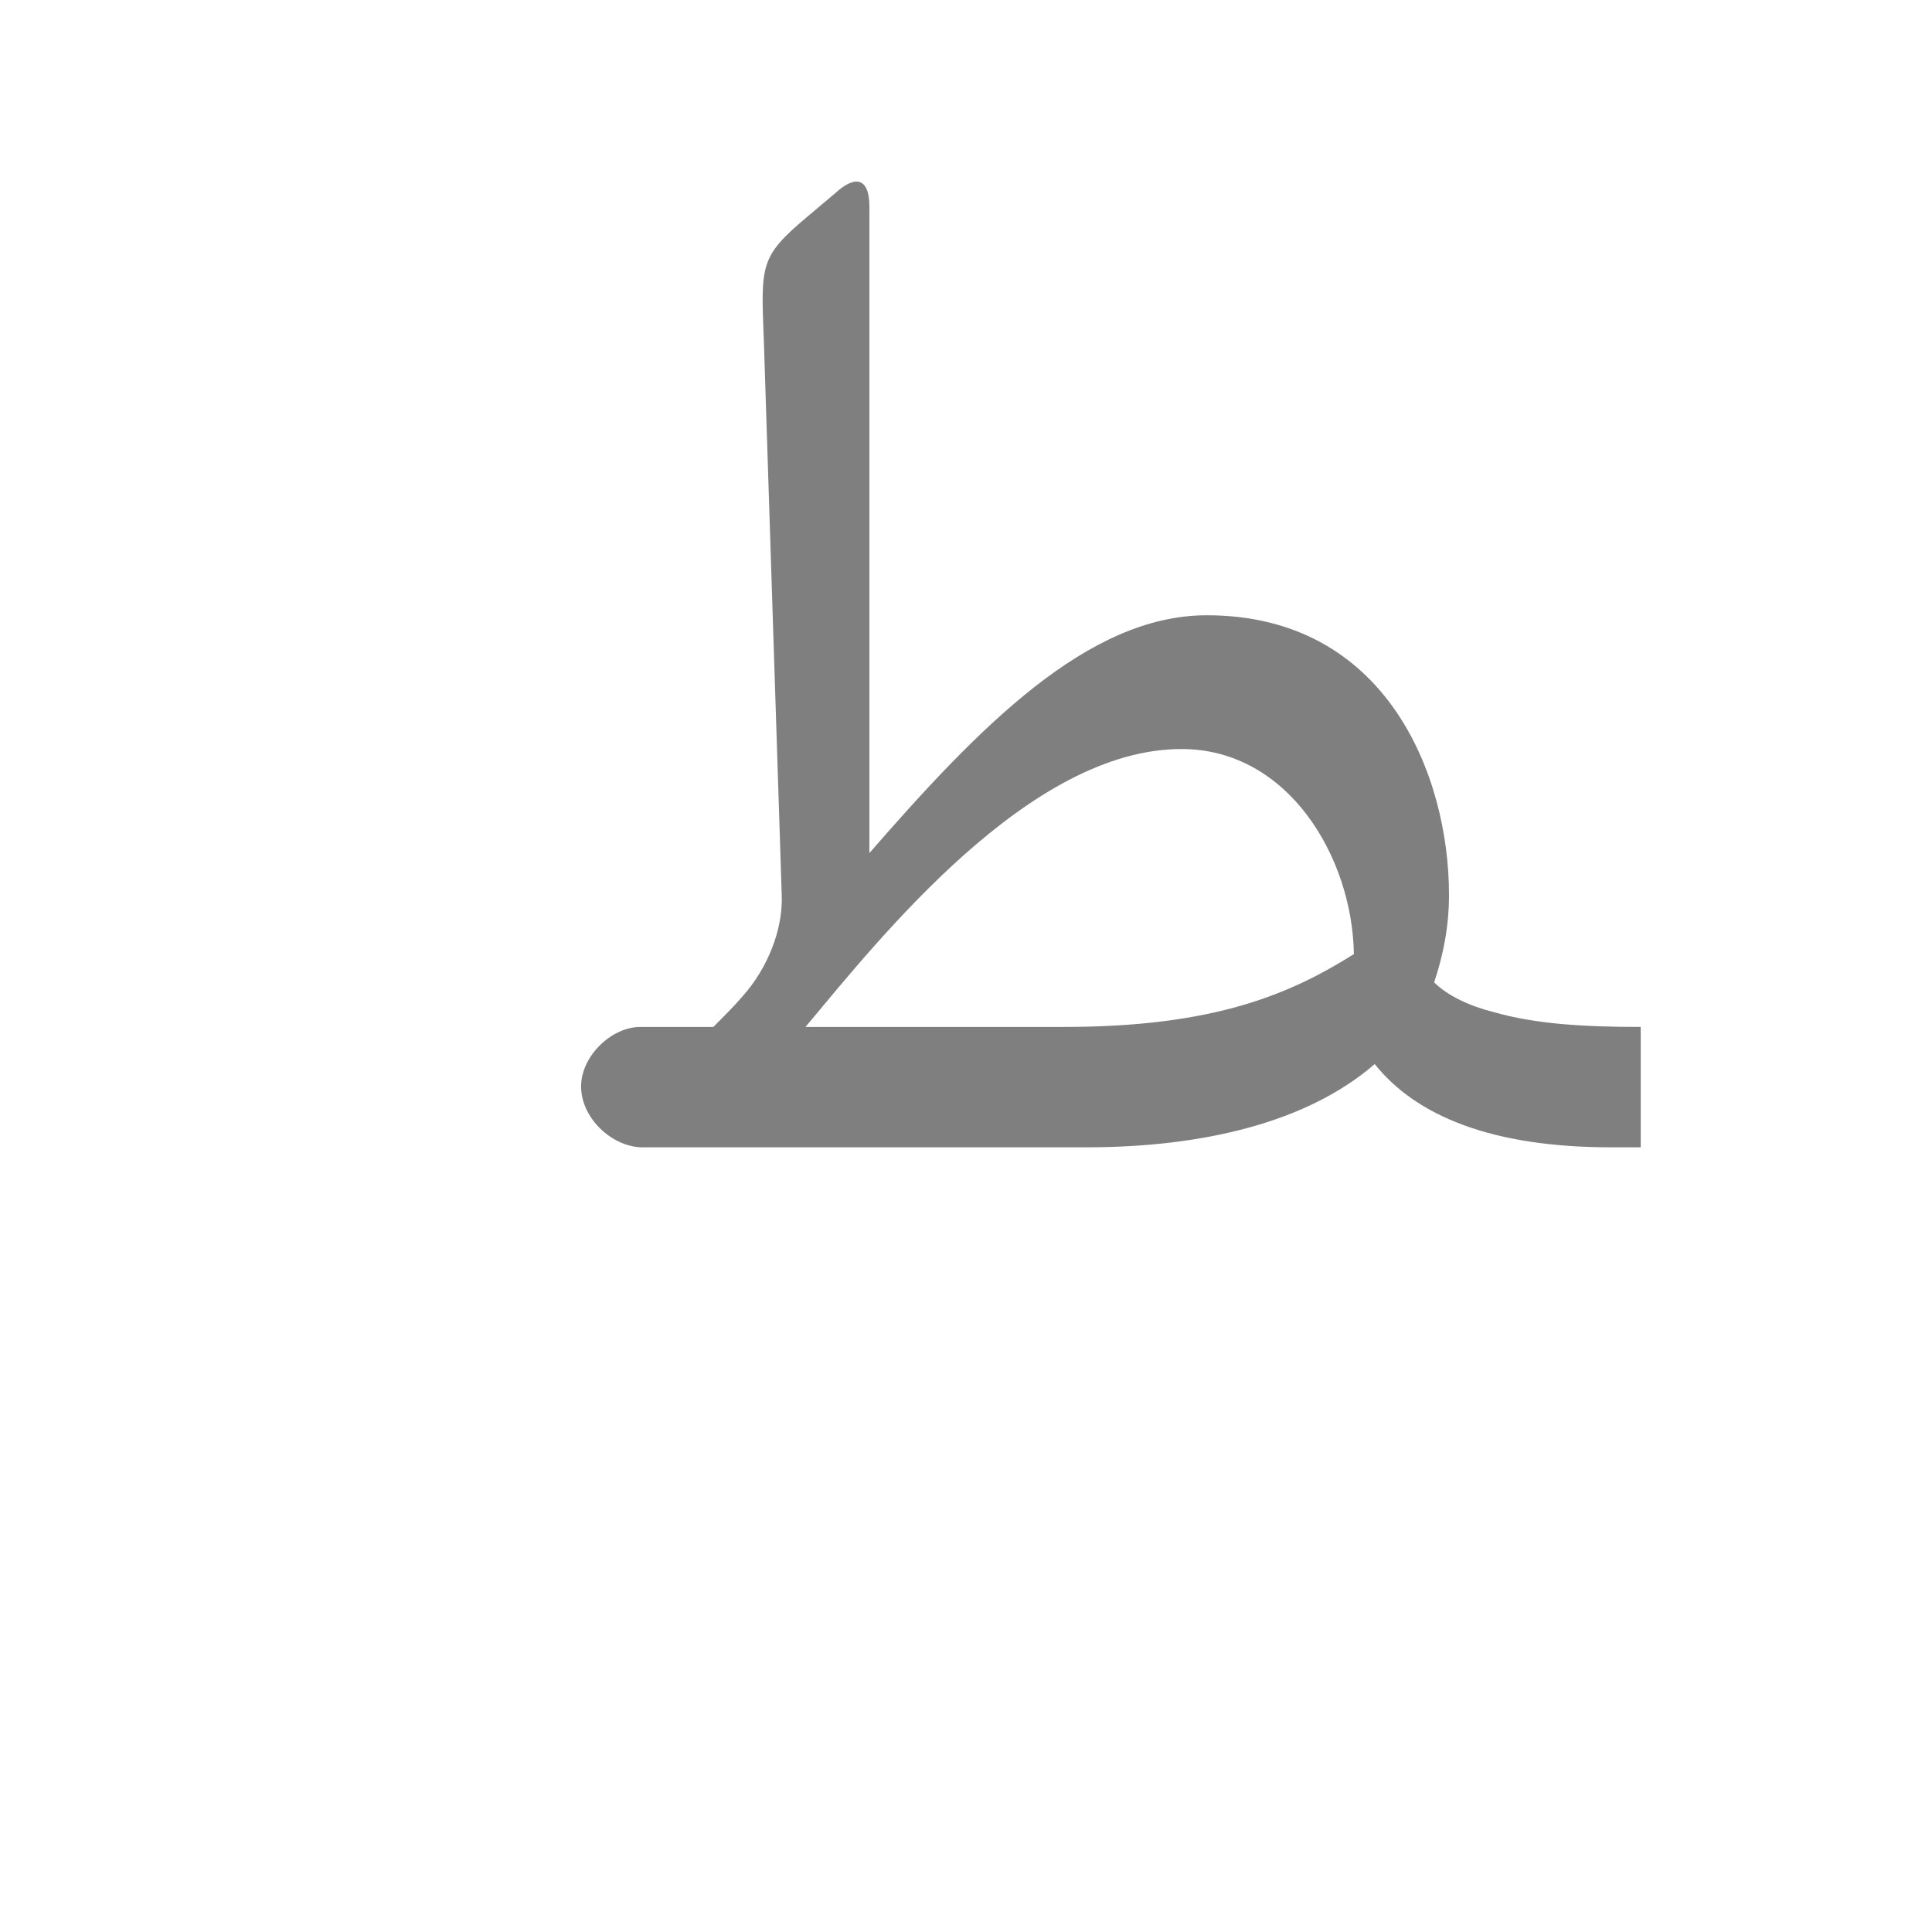
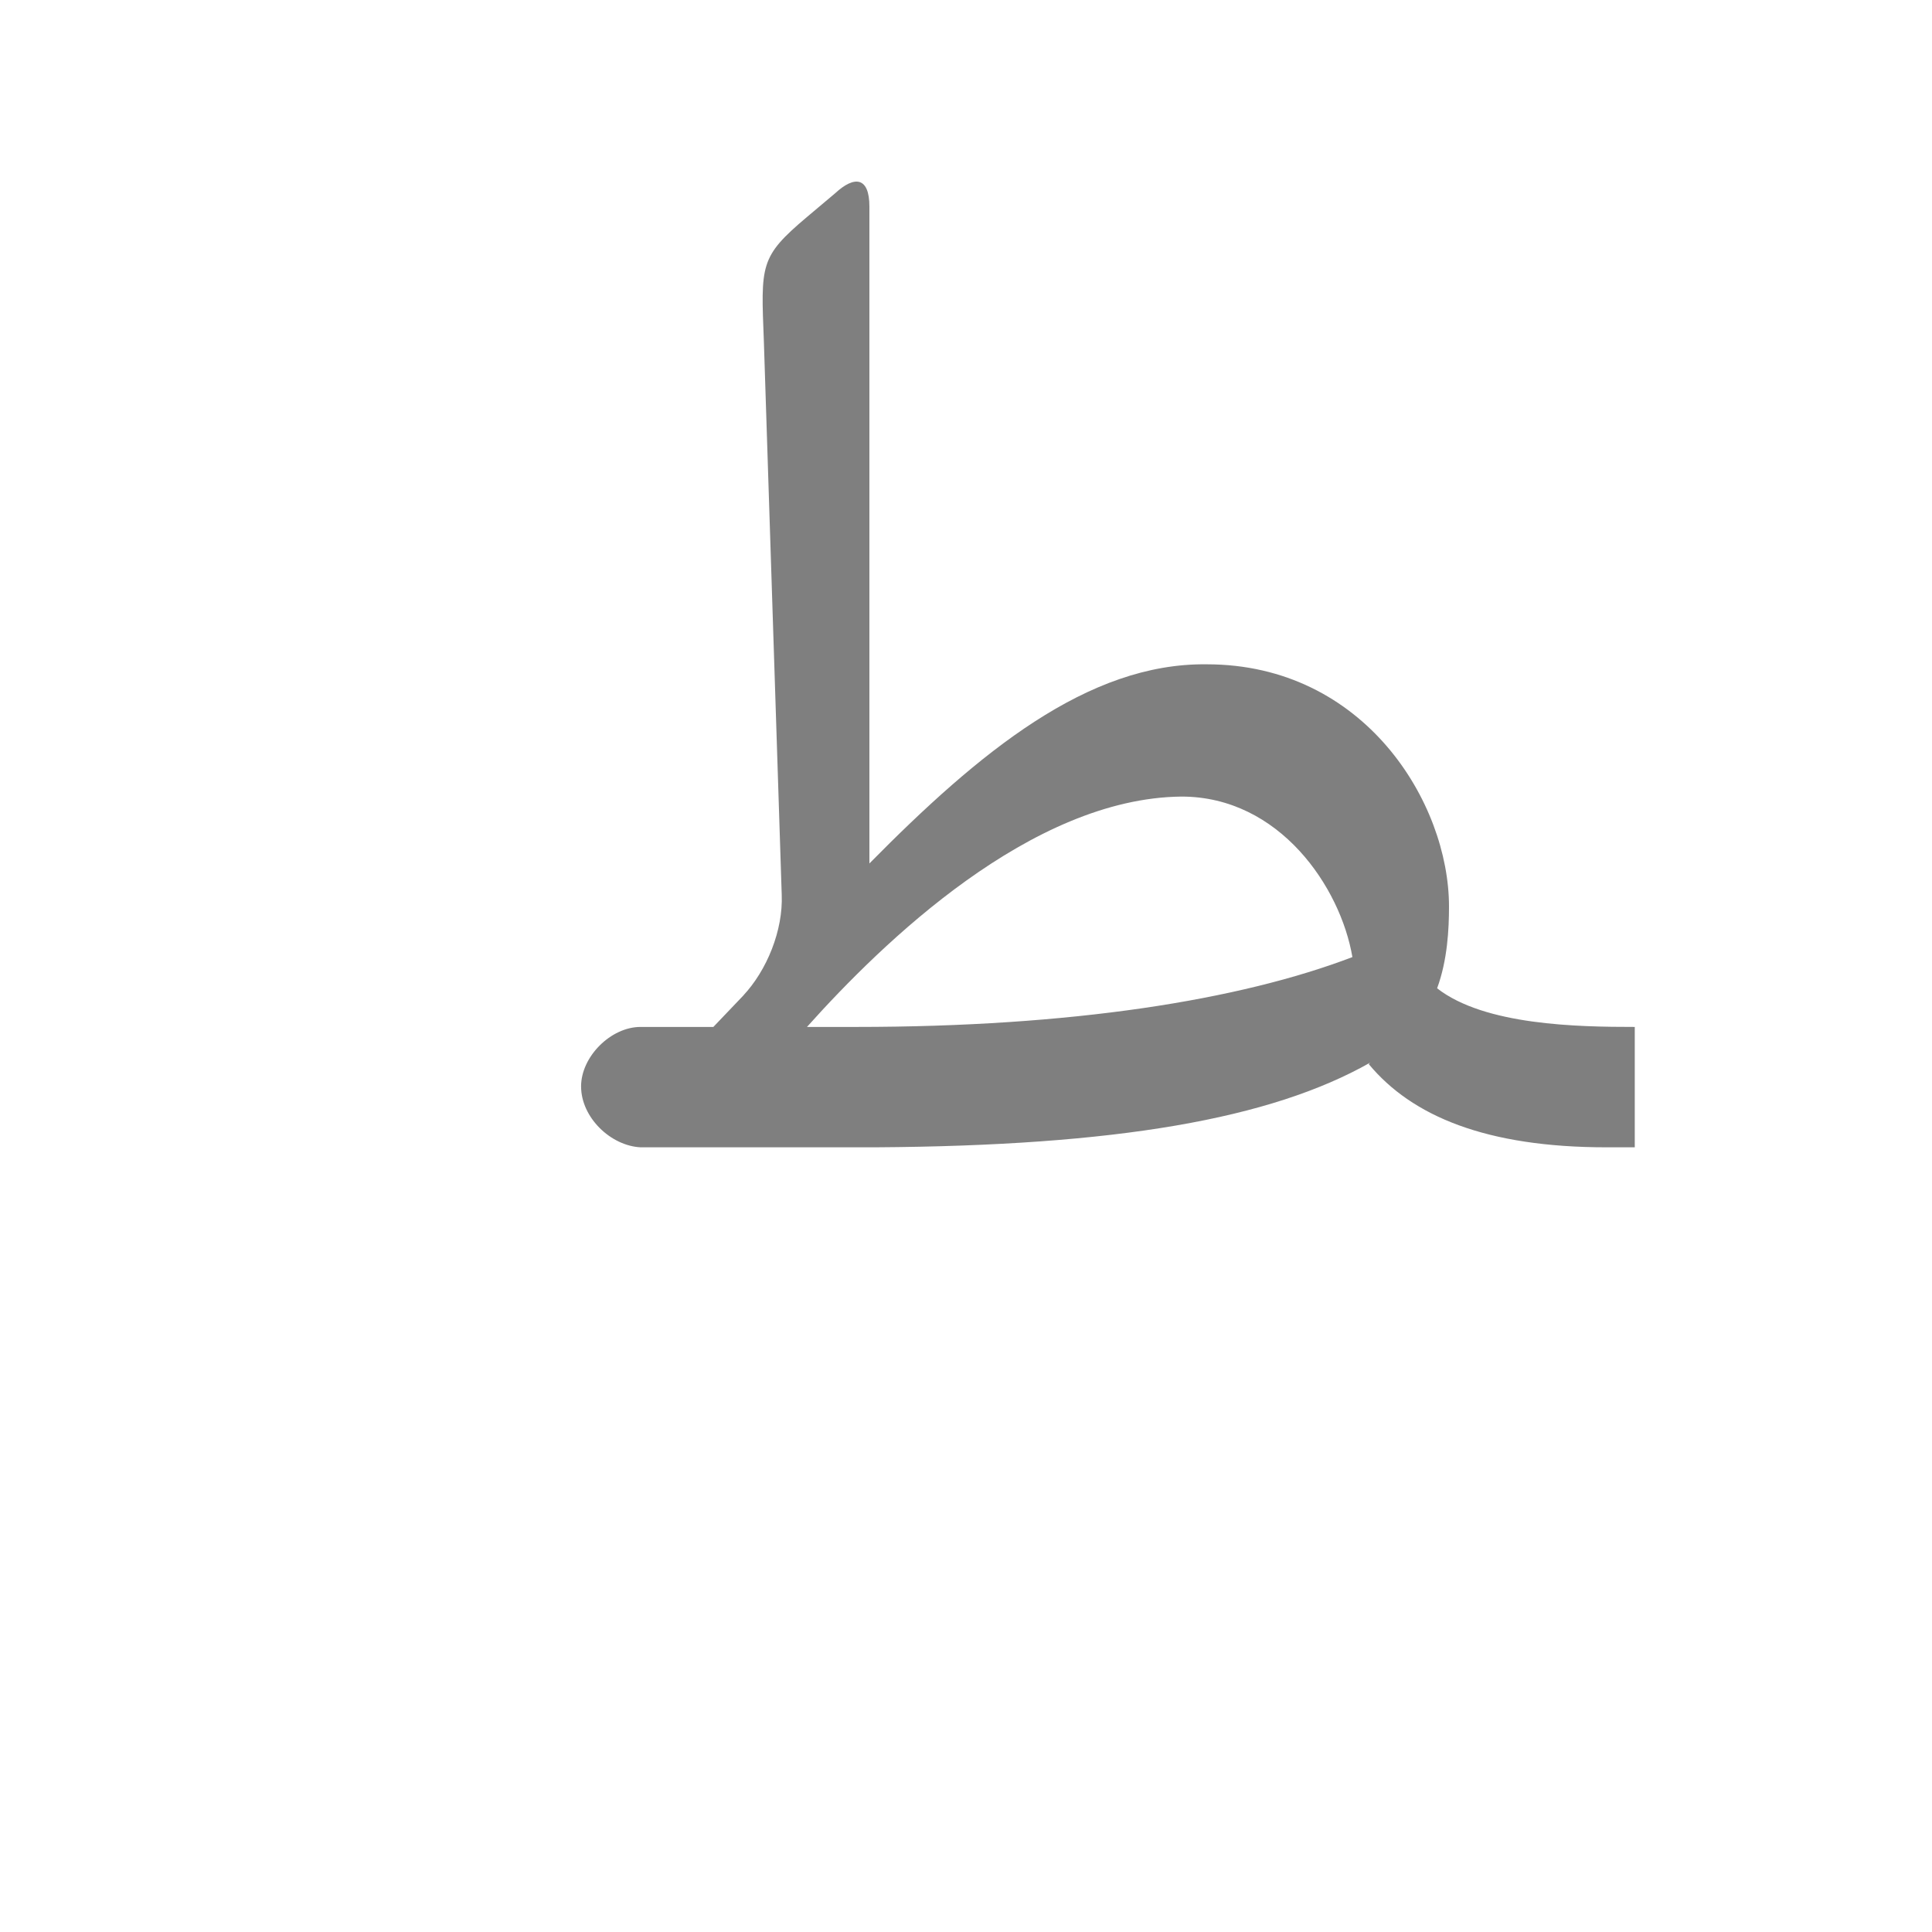
<svg xmlns="http://www.w3.org/2000/svg" xml:space="preserve" width="1300px" height="1300px" version="1.0" style="shape-rendering:geometricPrecision; text-rendering:geometricPrecision; image-rendering:optimizeQuality; fill-rule:evenodd; clip-rule:evenodd" viewBox="0 0 1300 1056">
  <defs>
    <style type="text/css">
   
    .fil0 {fill:black;fill-opacity:0.502}
   
  </style>
  </defs>
  <g id="_100:master">
-     <path class="fil0" d="M911 520c-43,27 -94,49 -195,49l-174 0c51,-61 151,-187 253,-187 72,0 115,73 116,138zm-411 28c16,-18 27,-44 26,-68l-12 -372c-2,-52 -3,-57 29,-84l19 -16c13,-12 23,-11 23,9l0 435c74,-85 147,-160 227,-160 121,0 163,108 163,188l0 0c0,22 -4,41 -10,59 9,9 24,16 40,20 28,8 60,10 99,10l0 81 -20 0c-80,0 -131,-21 -159,-56 -45,39 -115,56 -194,56l-150 0 0 0 -149 0 0 0 -1 0 0 0c-20,-1 -40,-20 -40,-41 0,-20 20,-40 40,-40l0 0 1 0 0 0 48 0c7,-7 14,-14 20,-21z" />
+     <path class="fil0" d="M501 547l-1 1c16,-17 27,-44 26,-68l-12 -372c-2,-52 -3,-57 29,-84l19 -16c13,-12 23,-11 23,9l0 442c74,-75 147,-135 227,-134 106,0 163,93 163,163l0 0c0,15 -1,36 -8,55 32,25 95,26 133,26l0 81 -19 0c-81,0 -131,-21 -160,-56l1 -1c-67,38 -171,56 -333,57l0 0 -157 0 0 0 -1 0 0 0c-20,-1 -40,-20 -40,-41 0,-20 20,-40 40,-40l0 0 1 0 0 0 48 0 21 -22zm75 22l-33 0c51,-57 151,-154 252,-155 66,0 107,61 115,108 -76,29 -189,47 -334,47l0 0z" />
  </g>
</svg>
